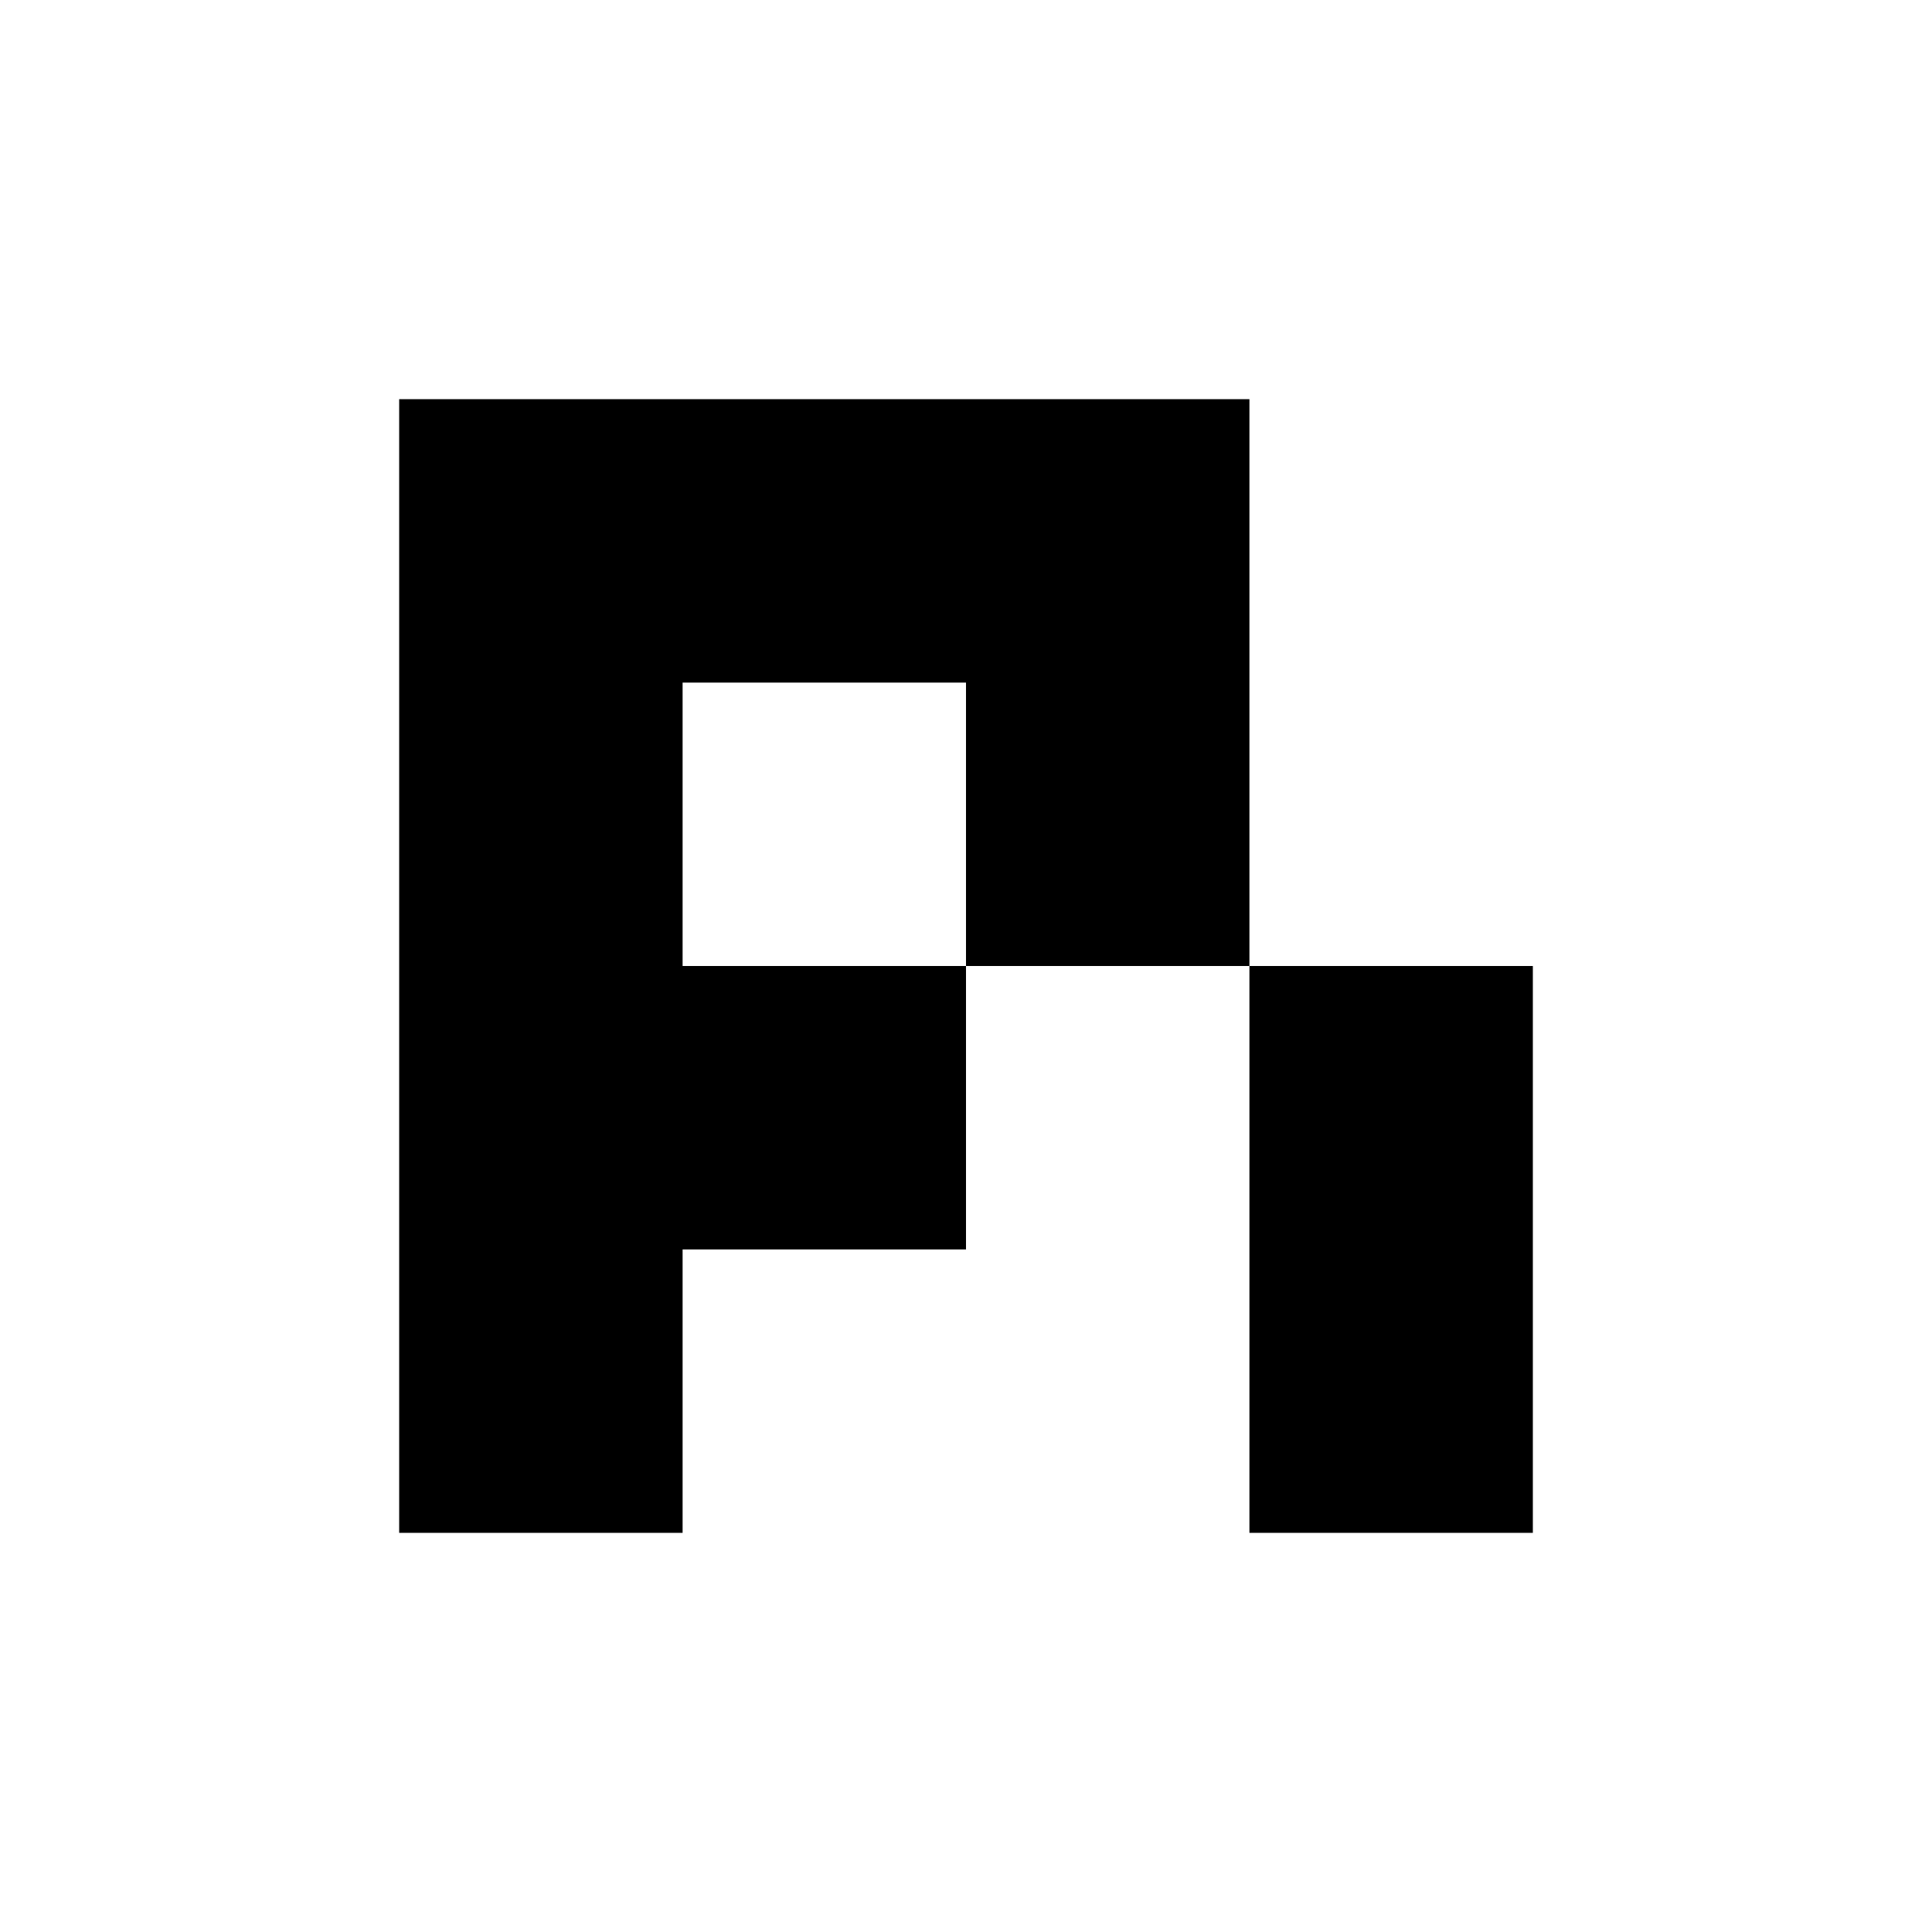
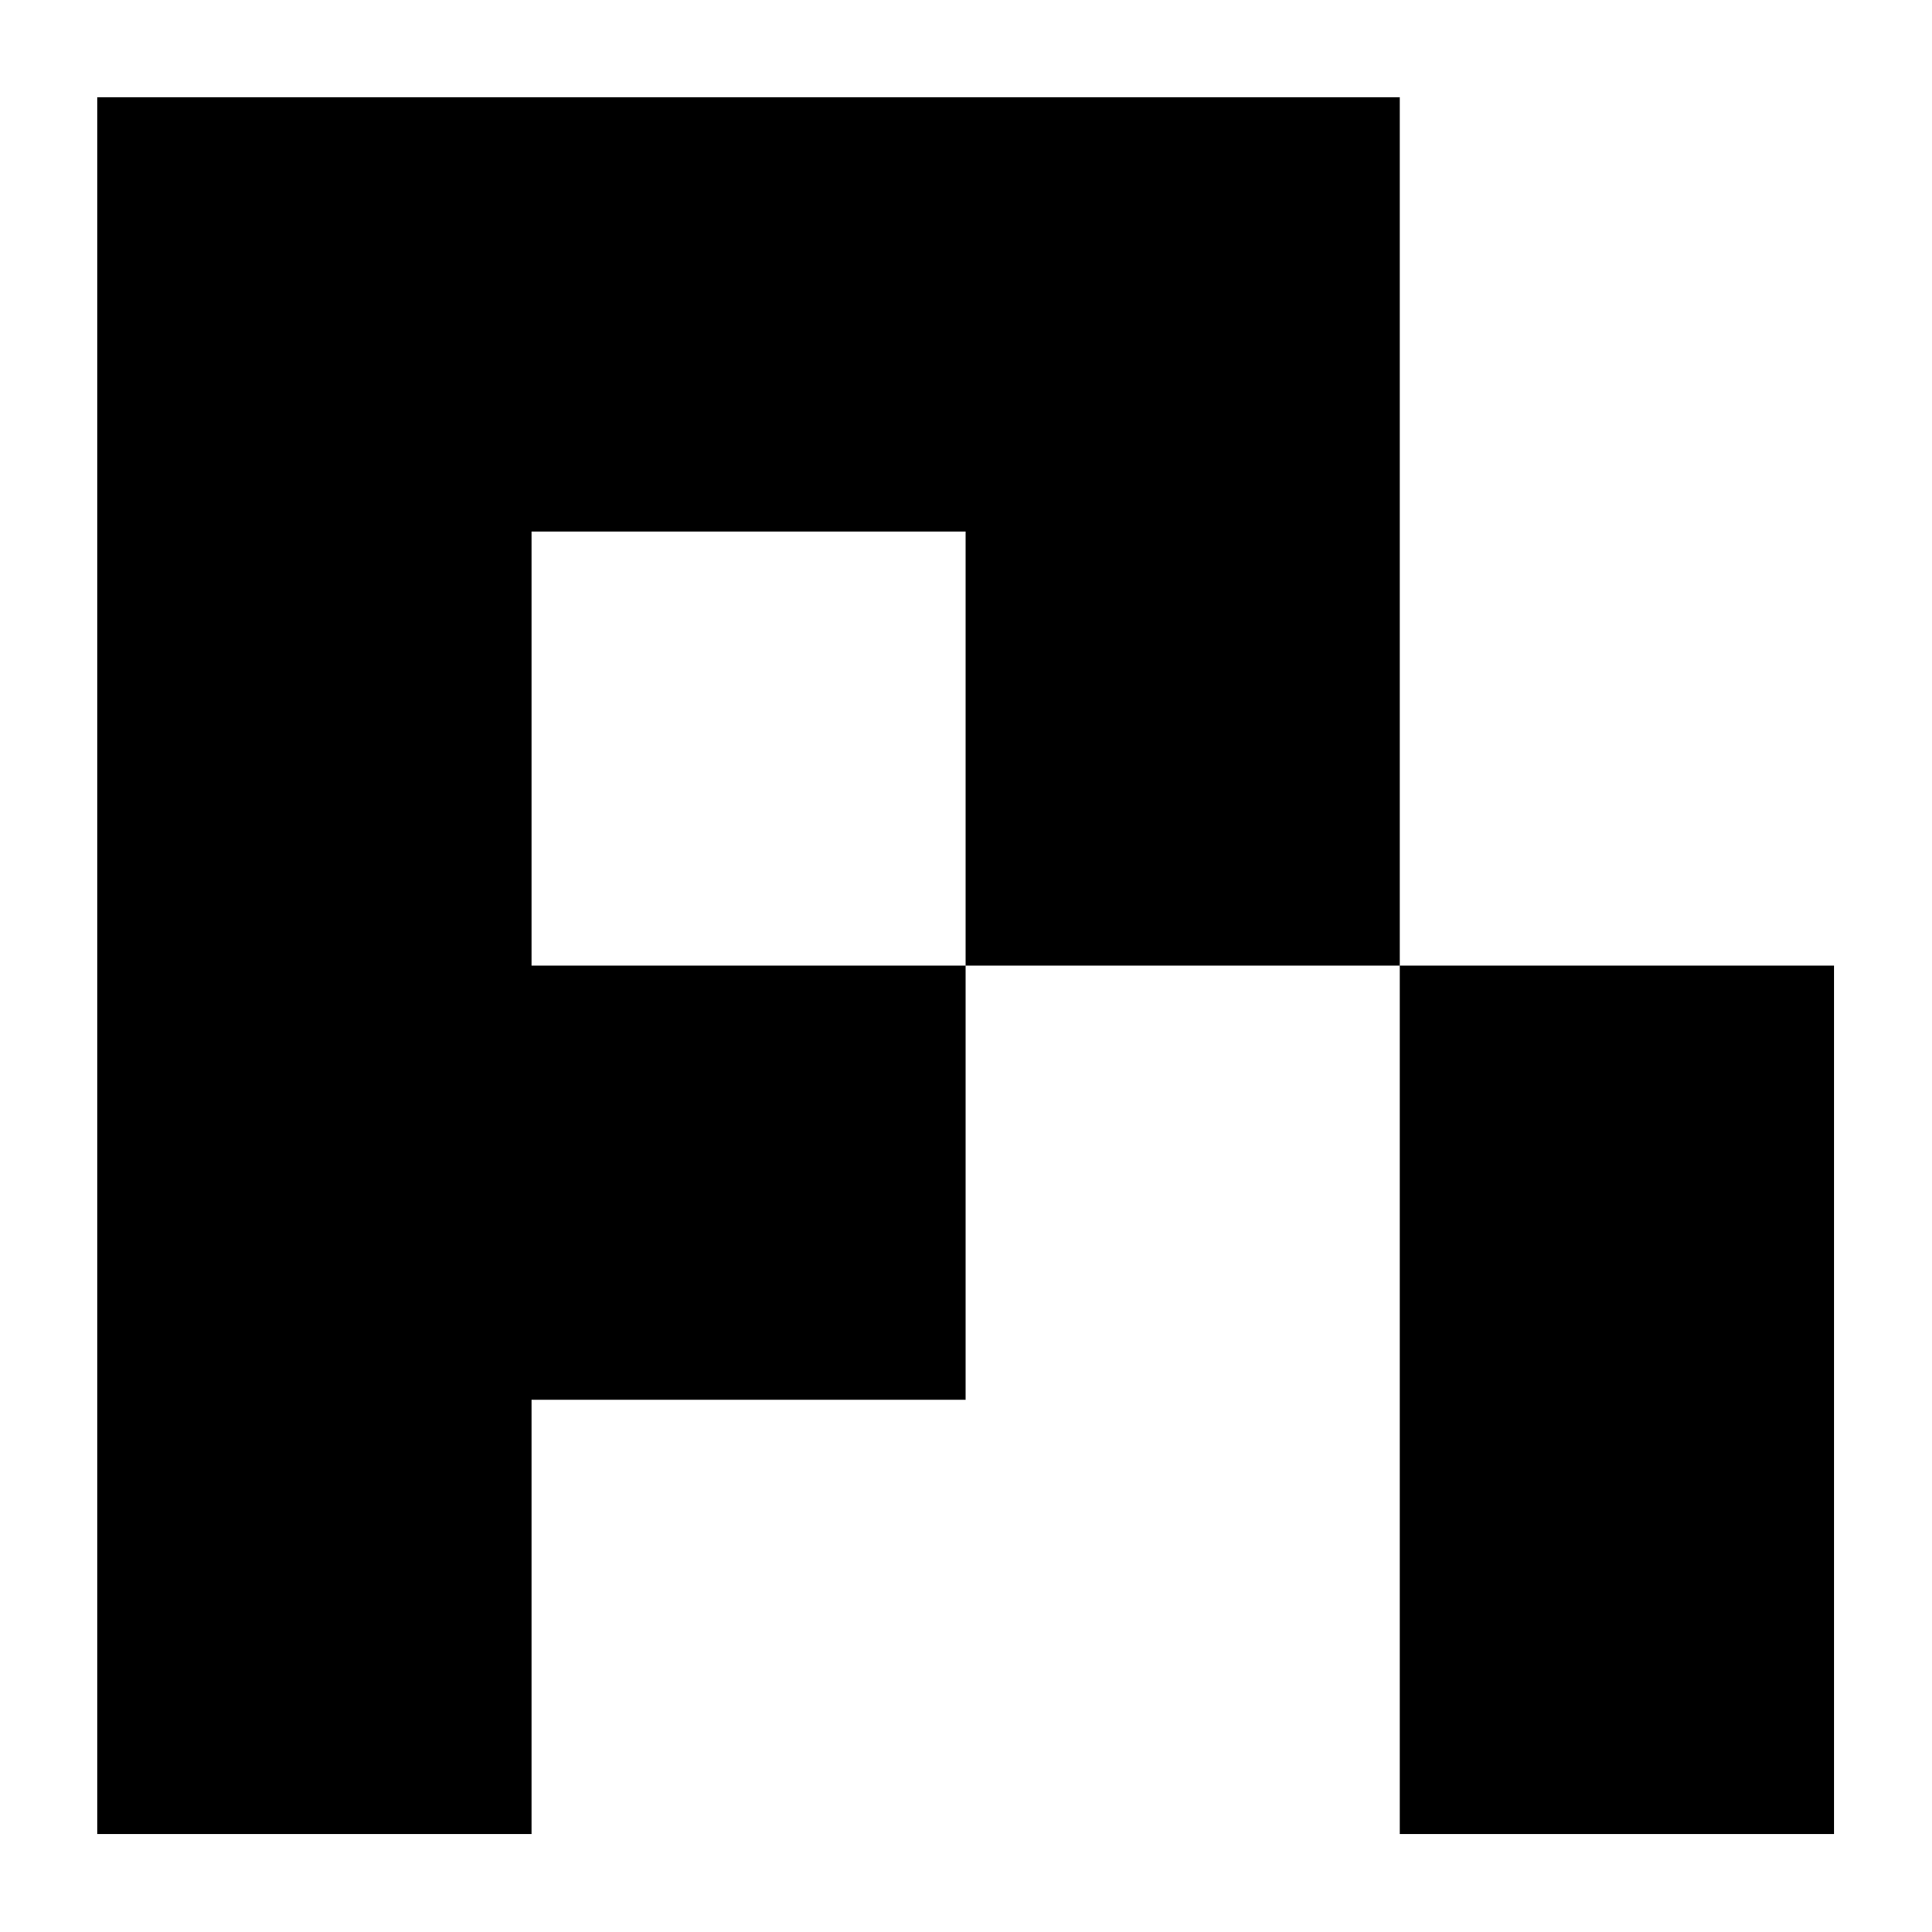
- <svg xmlns="http://www.w3.org/2000/svg" viewBox="0 0 800 800">
+ <svg xmlns="http://www.w3.org/2000/svg" viewBox="139 139 522 522">
  <path fill="#000" fill-rule="evenodd" d="M165.29 165.29H517.36V400H400V517.36H282.65V634.72H165.29ZM282.65 282.65V400H400V282.65Z" />
  <path fill="#000" d="M517.36 400H634.72V634.72H517.36Z" />
</svg>
